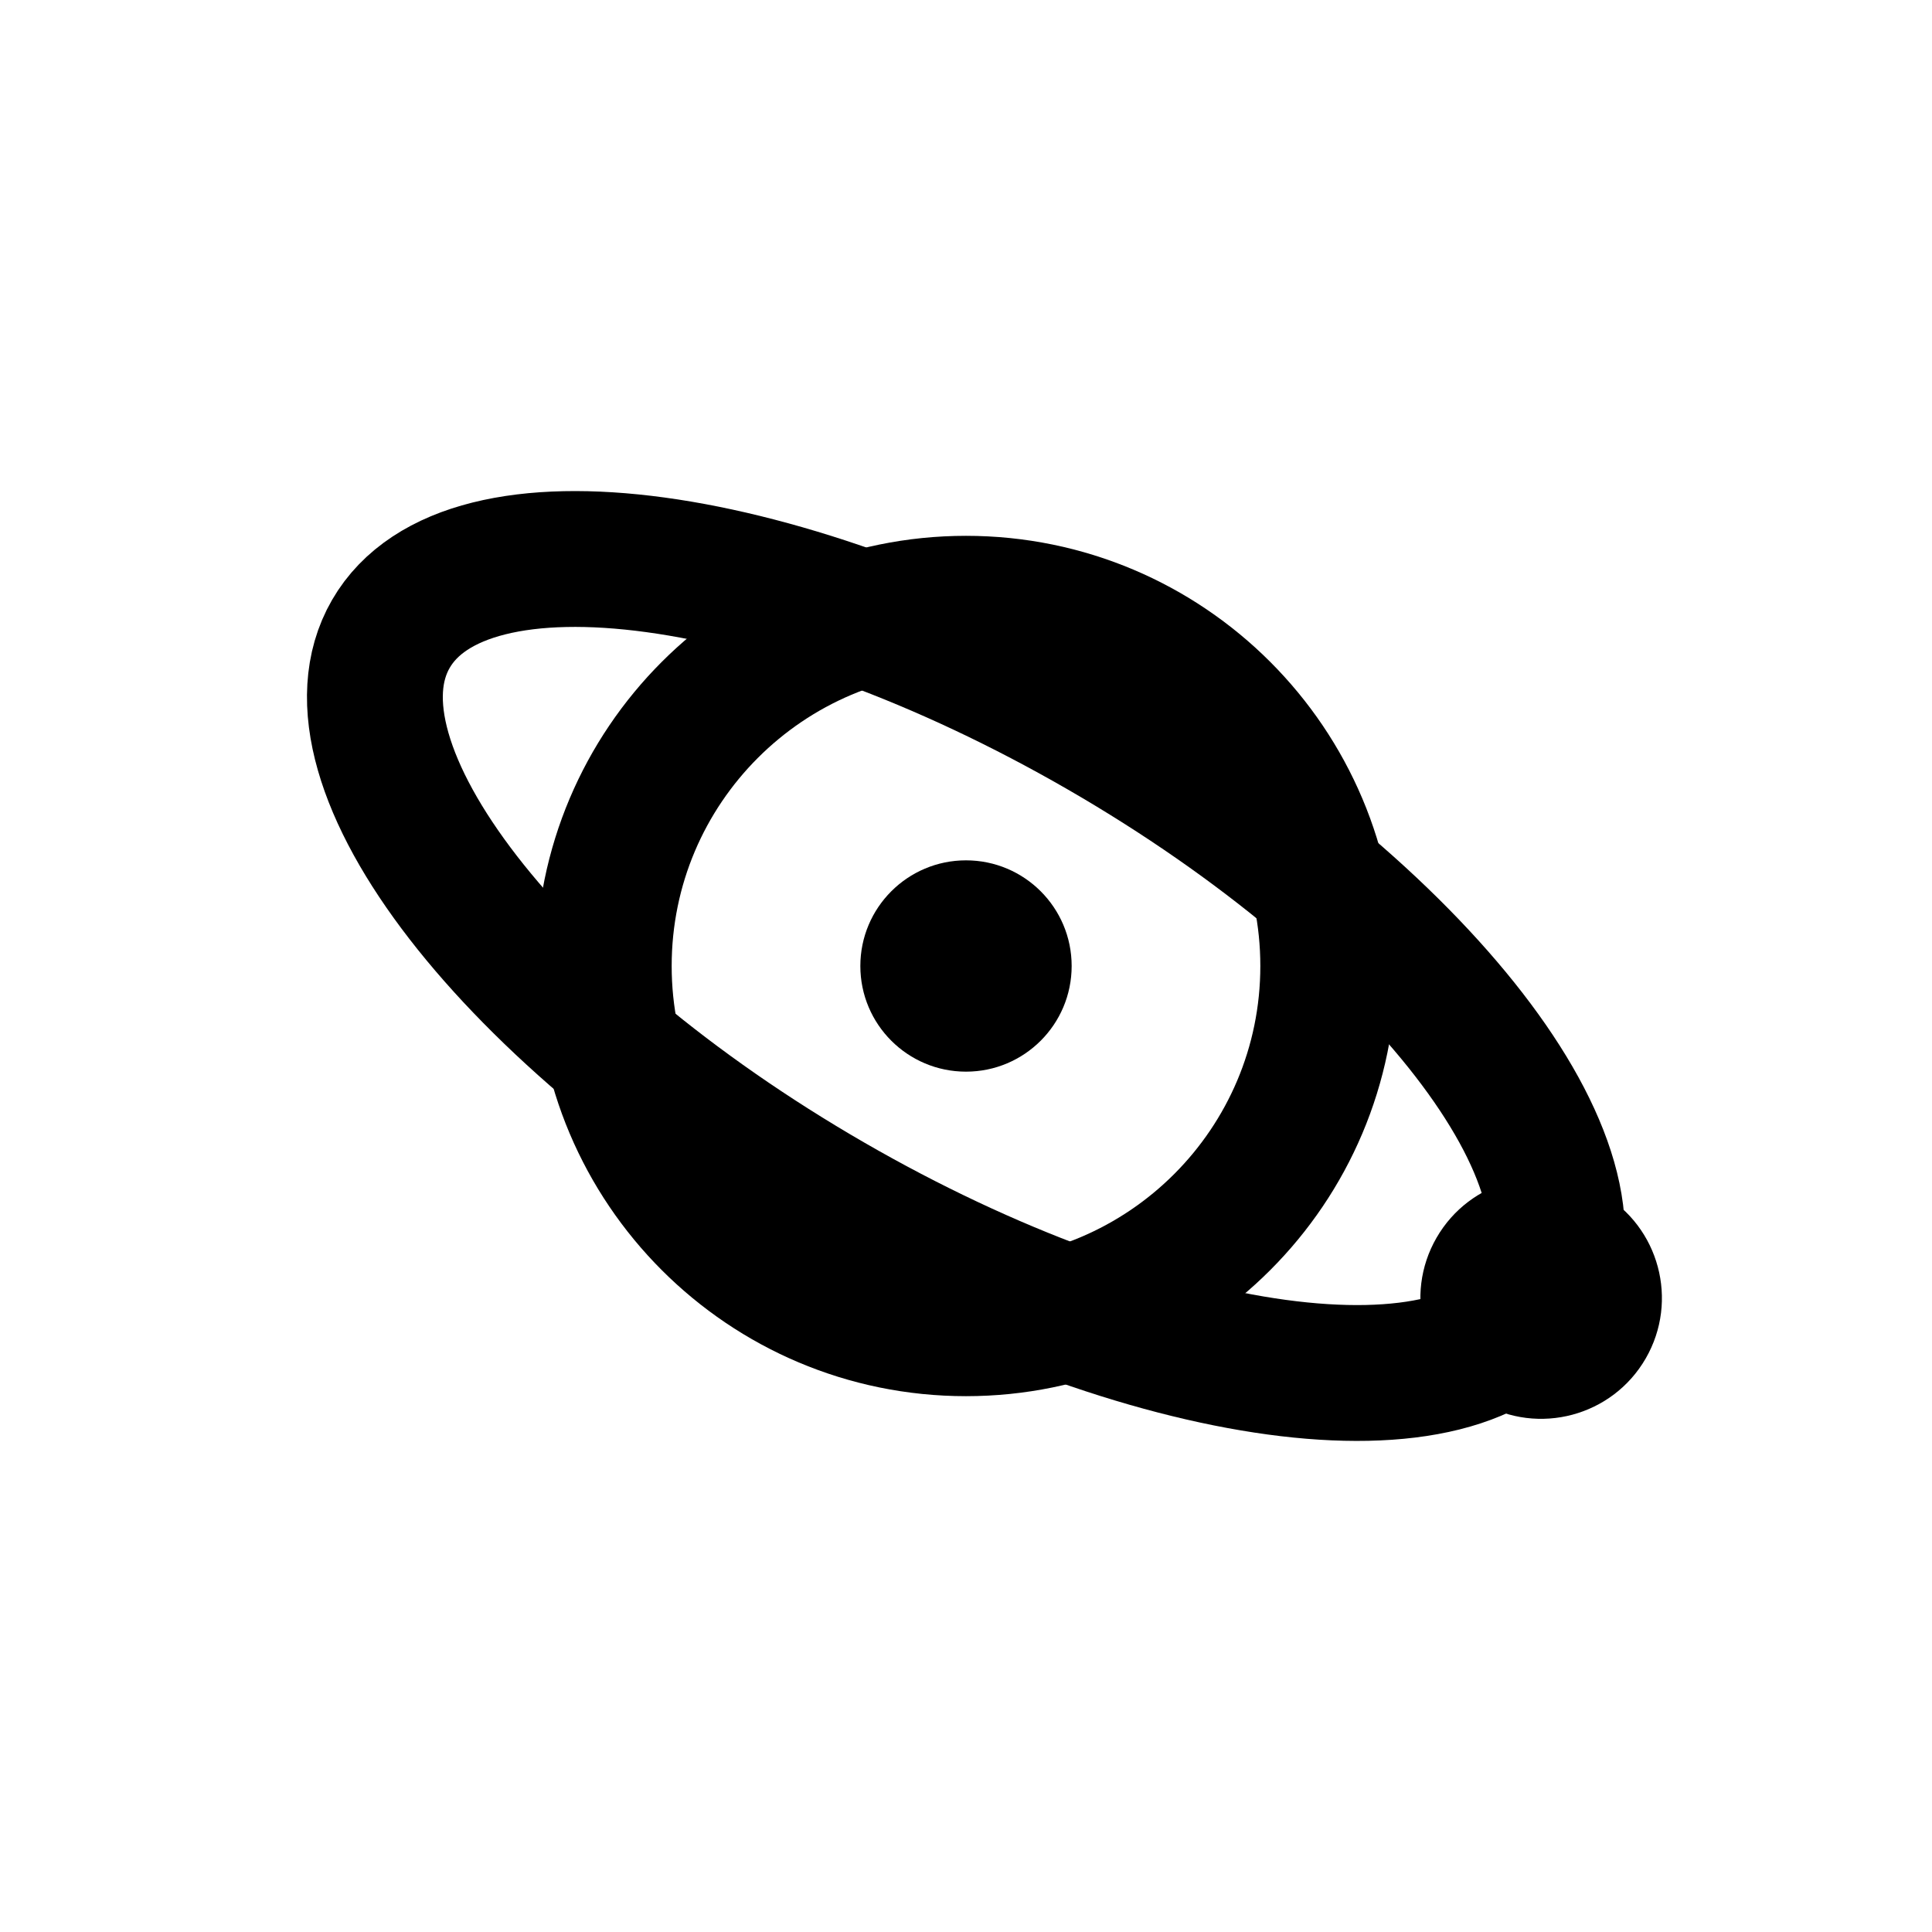
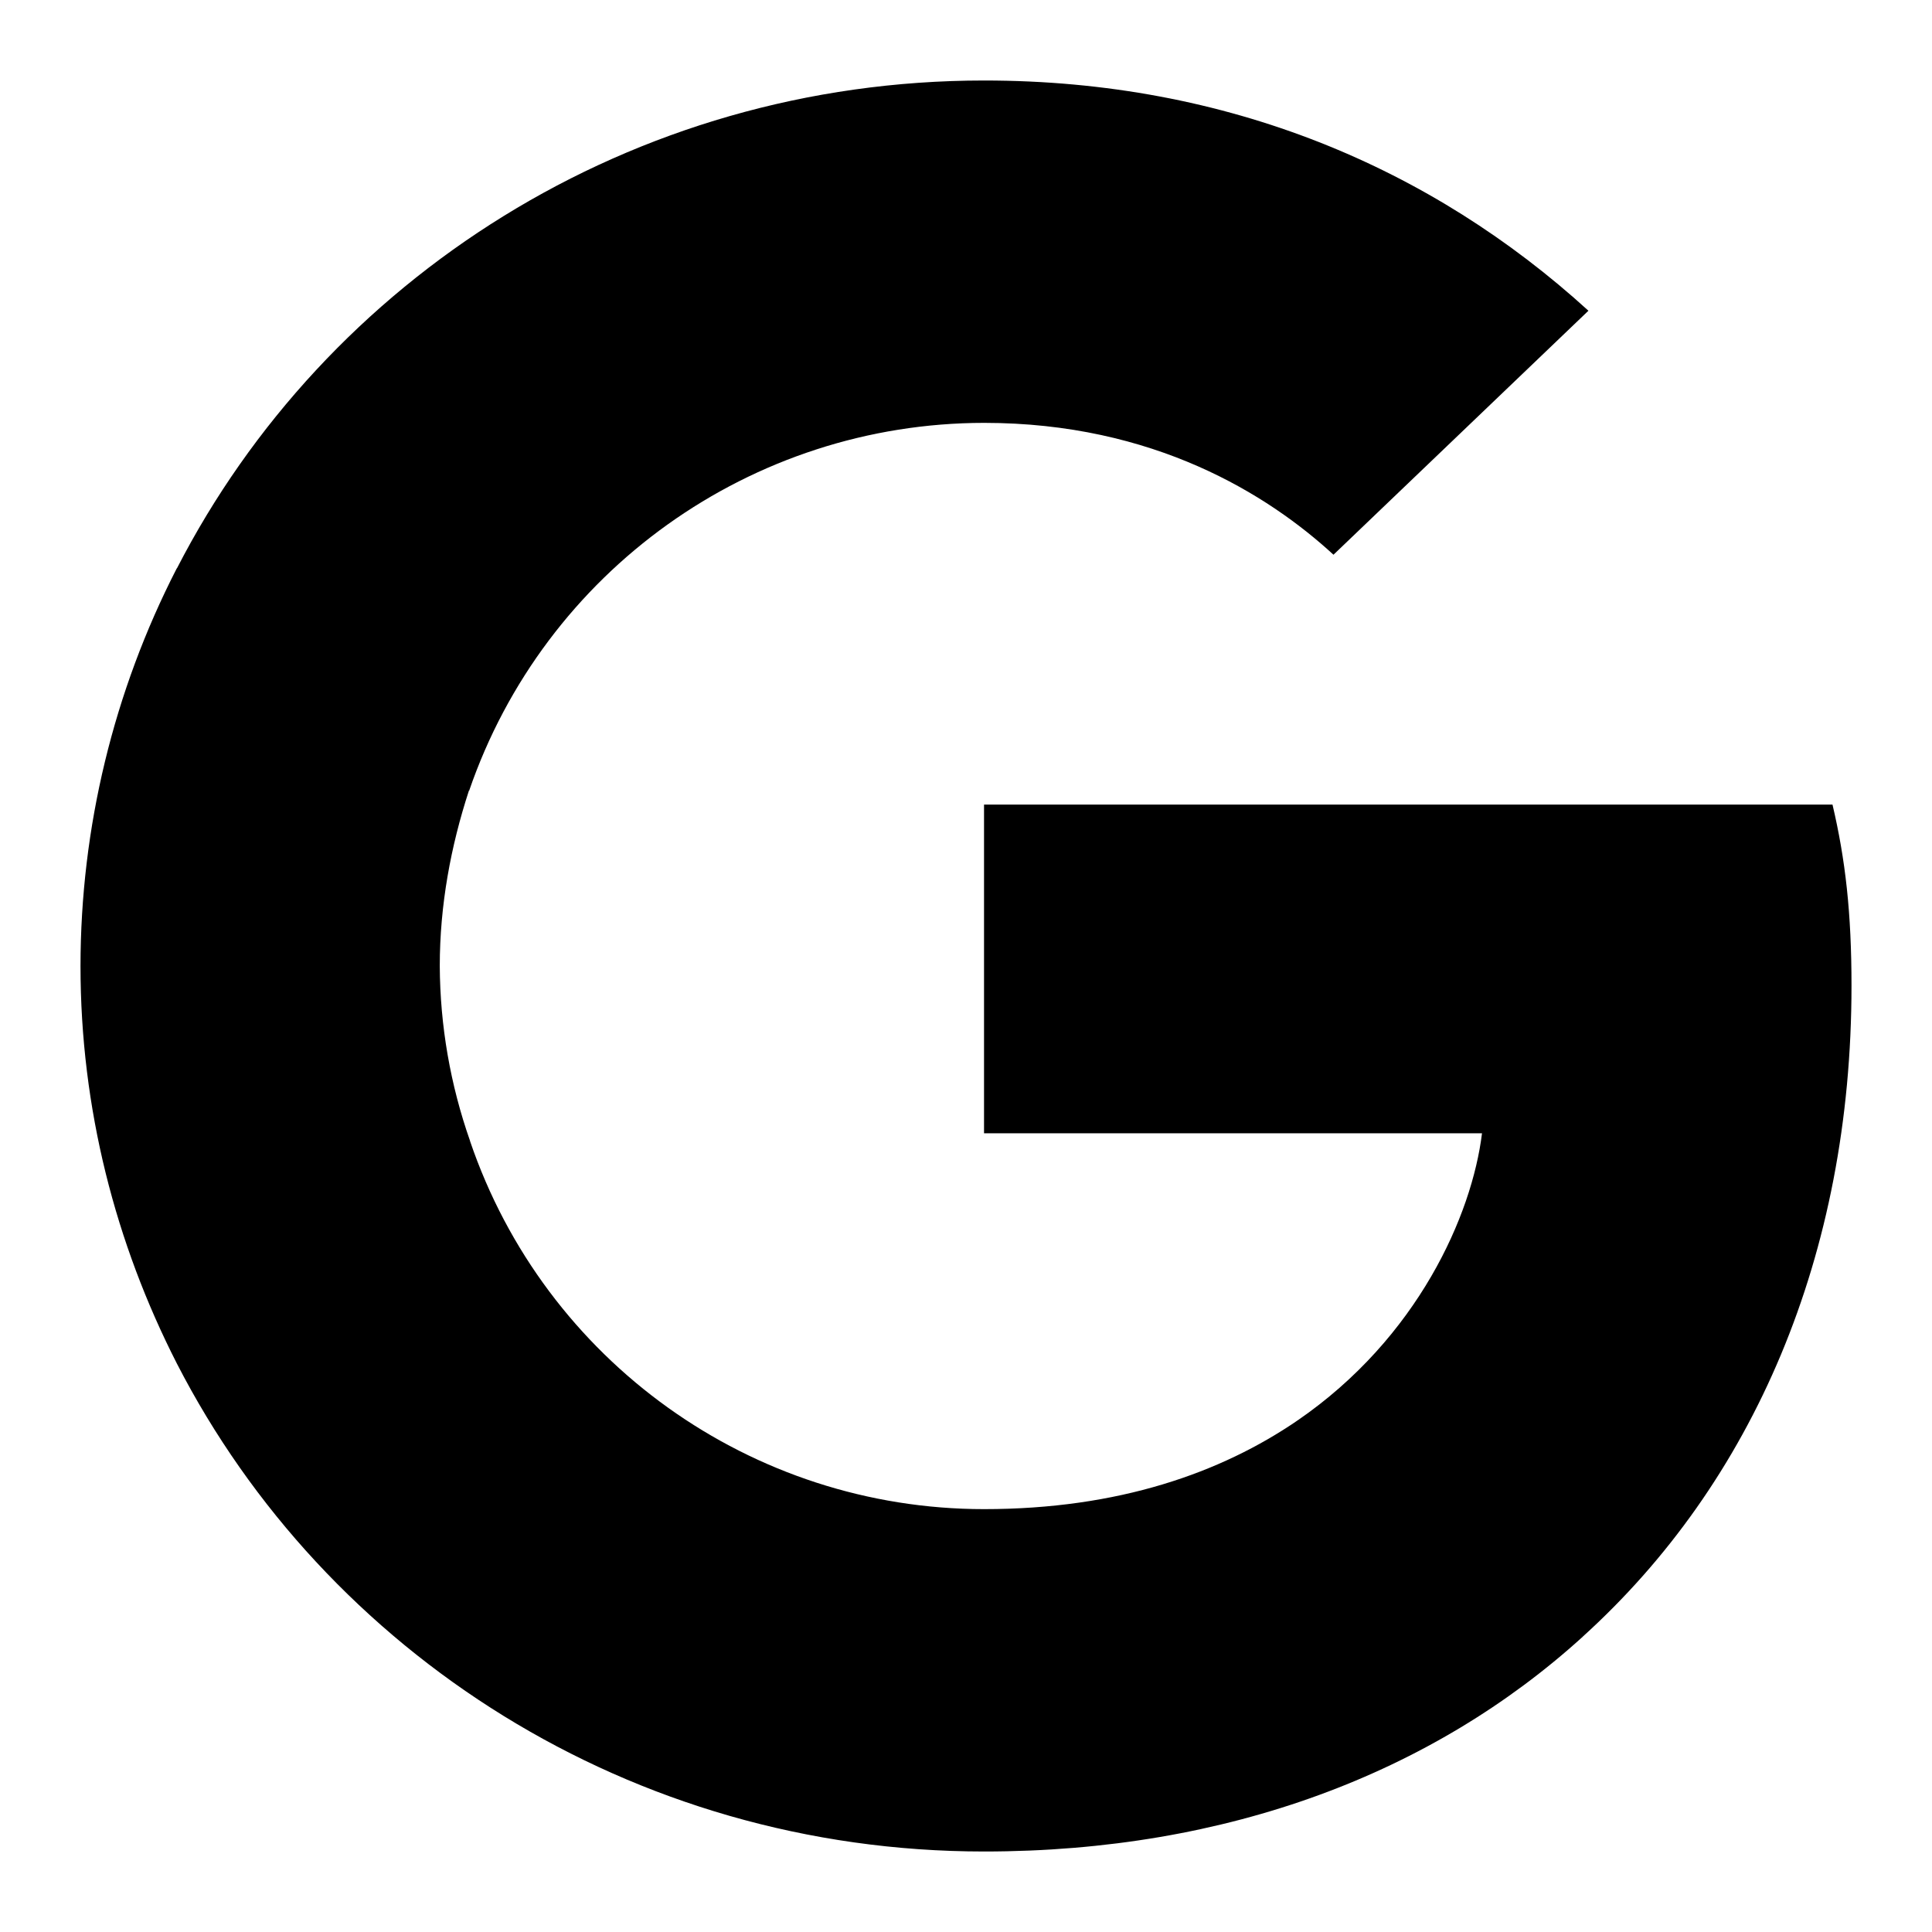
- <svg xmlns="http://www.w3.org/2000/svg" viewBox="0 0 64 64" width="64" height="64" fill="none" stroke="currentColor" stroke-width="4.5" stroke-linecap="round" stroke-linejoin="round">
-   <circle cx="32" cy="32" r="12" />
-   <g transform="rotate(30 32 32)">
-     <ellipse cx="32" cy="32" rx="22" ry="9" />
-     <circle cx="54" cy="32" r="4" fill="currentColor" stroke="none" />
-   </g>
-   <circle cx="32" cy="32" r="3.5" fill="currentColor" stroke="none" />
+ <svg xmlns="http://www.w3.org/2000/svg" fill="currentColor" fill-rule="evenodd" height="1em" style="flex:none;line-height:1" viewBox="0 0 24 24" width="1em">
+   <path d="M23 12.245c0-.905-.075-1.565-.236-2.25h-10.54v4.083h6.186c-.124 1.014-.797 2.542-2.294 3.569l-.021.136 3.332 2.53.23.022C21.779 18.417 23 15.593 23 12.245z" />
+   <path d="M12.225 23c3.03 0 5.574-.978 7.433-2.665l-3.542-2.688c-.948.648-2.22 1.1-3.891 1.1a6.745 6.745 0 01-6.386-4.572l-.132.011-3.465 2.628-.045.124C4.043 20.531 7.835 23 12.225 23z" />
+   <path d="M5.84 14.175A6.65 6.65 0 015.463 12c0-.758.138-1.491.361-2.175l-.006-.147-3.508-2.67-.115.054A10.831 10.831 0 001 12c0 1.772.436 3.447 1.197 4.938l3.642-2.763z" />
+   <path d="M12.225 5.253c2.108 0 3.529.892 4.34 1.638l3.167-3.031C17.787 2.088 15.255 1 12.225 1 7.834 1 4.043 3.469 2.197 7.062l3.63 2.763a6.77 6.77 0 016.398-4.572z" />
</svg>
